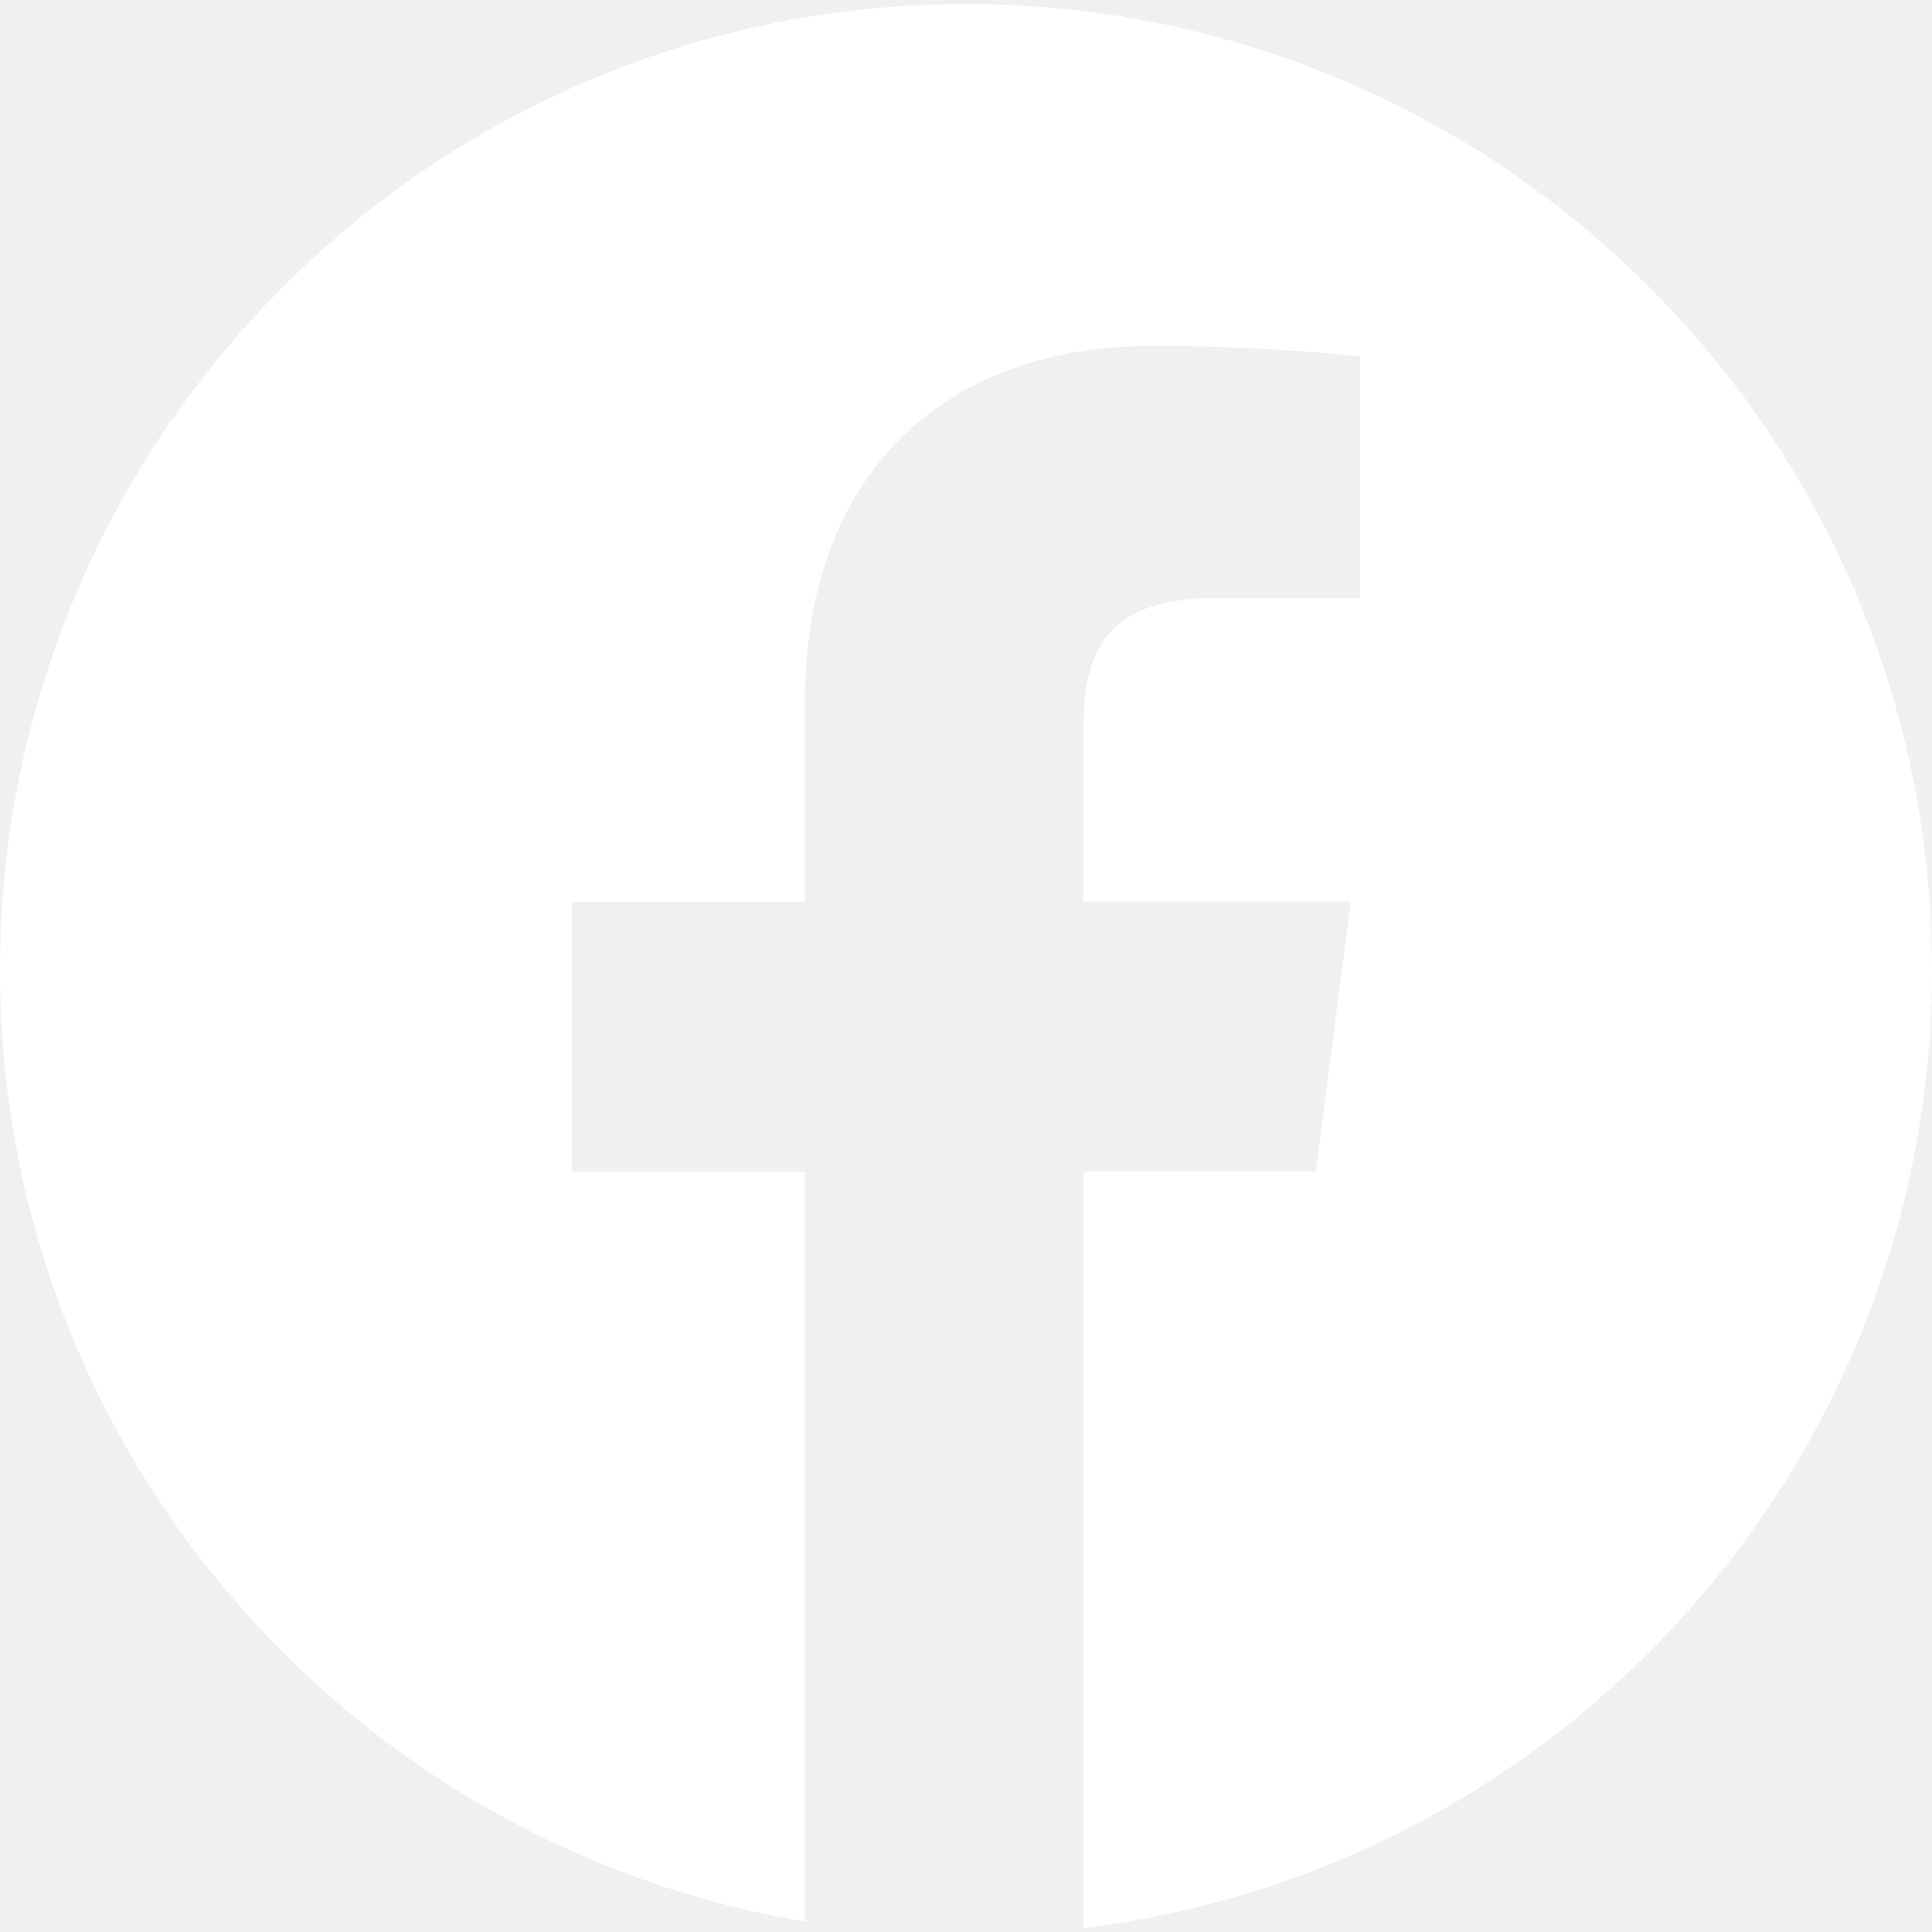
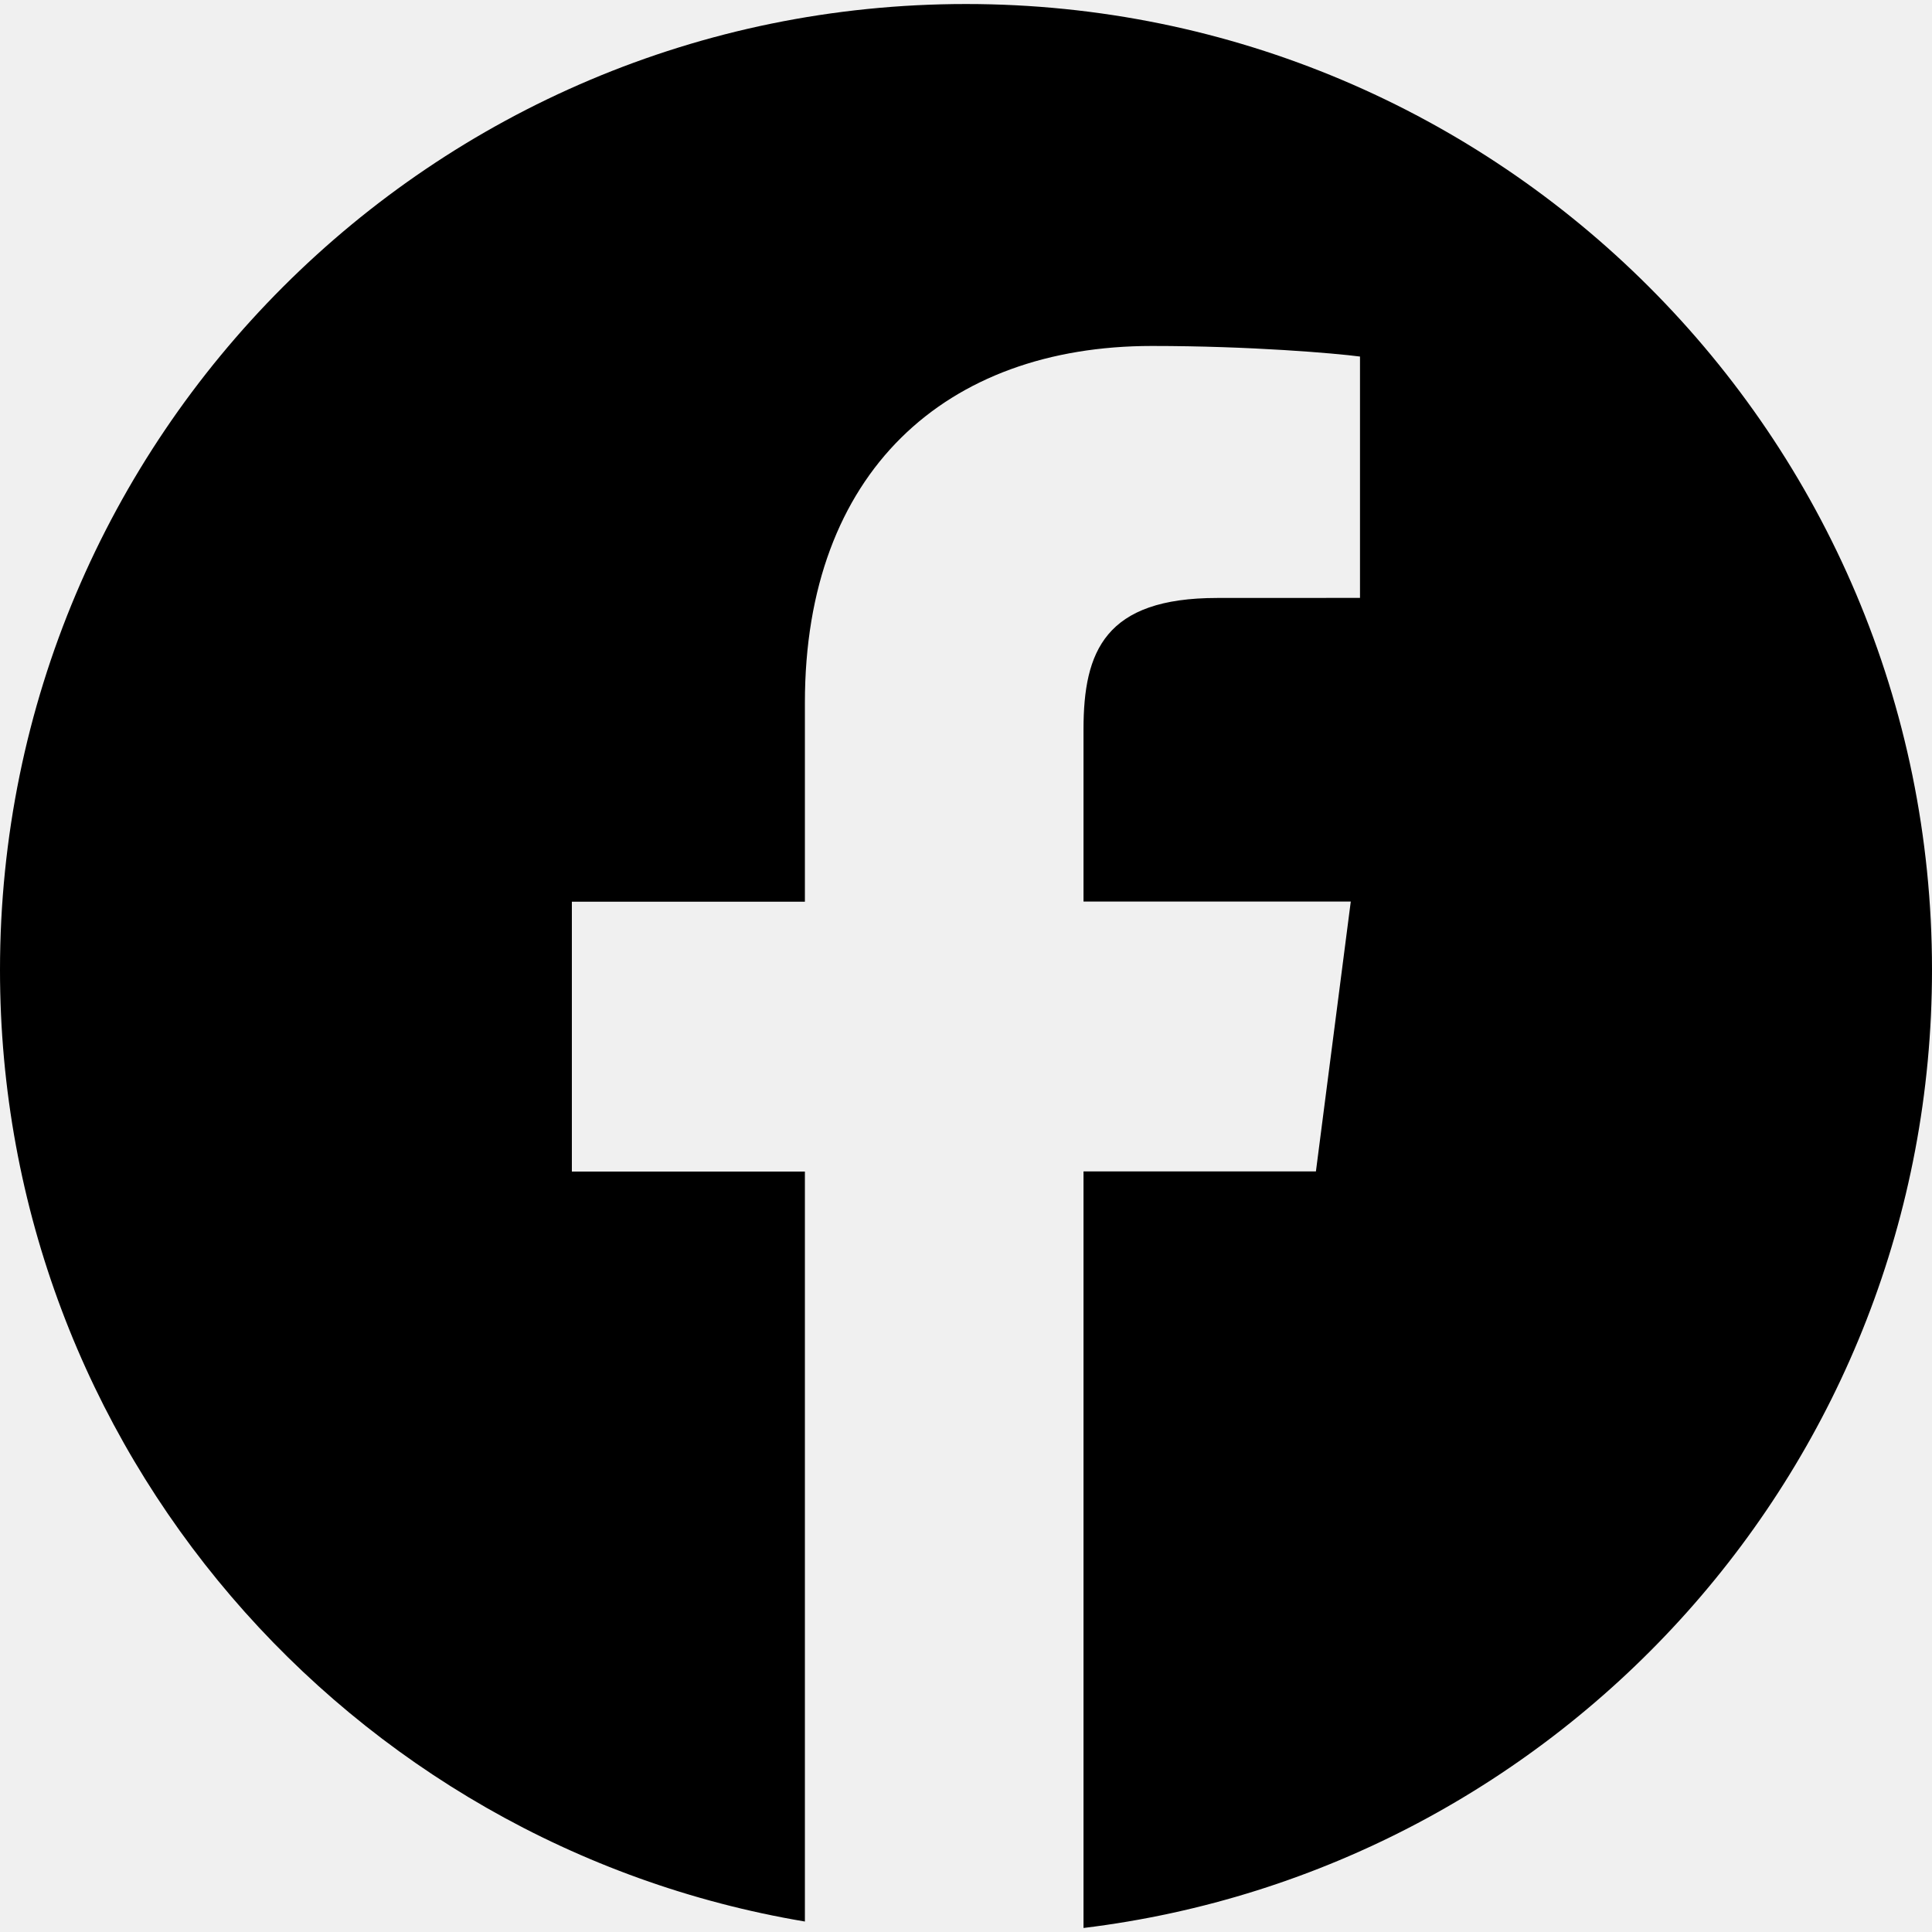
<svg xmlns="http://www.w3.org/2000/svg" height="25" width="25" version="1.1" id="Capa_1" x="0px" y="0px" viewBox="0 0 167.657 167.657" style="enable-background:new 0 0 167.657 167.657;" xml:space="preserve">
  <g>
-     <path style="fill:#fff;" d="M83.829,0.349C37.532,0.349,0,37.881,0,84.178c0,41.523,30.222,75.911,69.848,82.57v-65.081H49.626   v-23.42h20.222V60.978c0-20.037,12.238-30.956,30.115-30.956c8.562,0,15.92,0.638,18.056,0.919v20.944l-12.399,0.006   c-9.72,0-11.594,4.618-11.594,11.397v14.947h23.193l-3.025,23.42H94.026v65.653c41.476-5.048,73.631-40.312,73.631-83.154   C167.657,37.881,130.125,0.349,83.829,0.349z" />
+     <path d="M83.829,0.349C37.532,0.349,0,37.881,0,84.178c0,41.523,30.222,75.911,69.848,82.57v-65.081H49.626   v-23.42h20.222V60.978c0-20.037,12.238-30.956,30.115-30.956c8.562,0,15.92,0.638,18.056,0.919v20.944l-12.399,0.006   c-9.72,0-11.594,4.618-11.594,11.397v14.947h23.193l-3.025,23.42H94.026v65.653c41.476-5.048,73.631-40.312,73.631-83.154   C167.657,37.881,130.125,0.349,83.829,0.349z" />
  </g>
  <g>
</g>
  <g>
</g>
  <g>
</g>
  <g>
</g>
  <g>
</g>
  <g>
</g>
  <g>
</g>
  <g>
</g>
  <g>
</g>
  <g>
</g>
  <g>
</g>
  <g>
</g>
  <g>
</g>
  <g>
</g>
  <g>
</g>
</svg>
